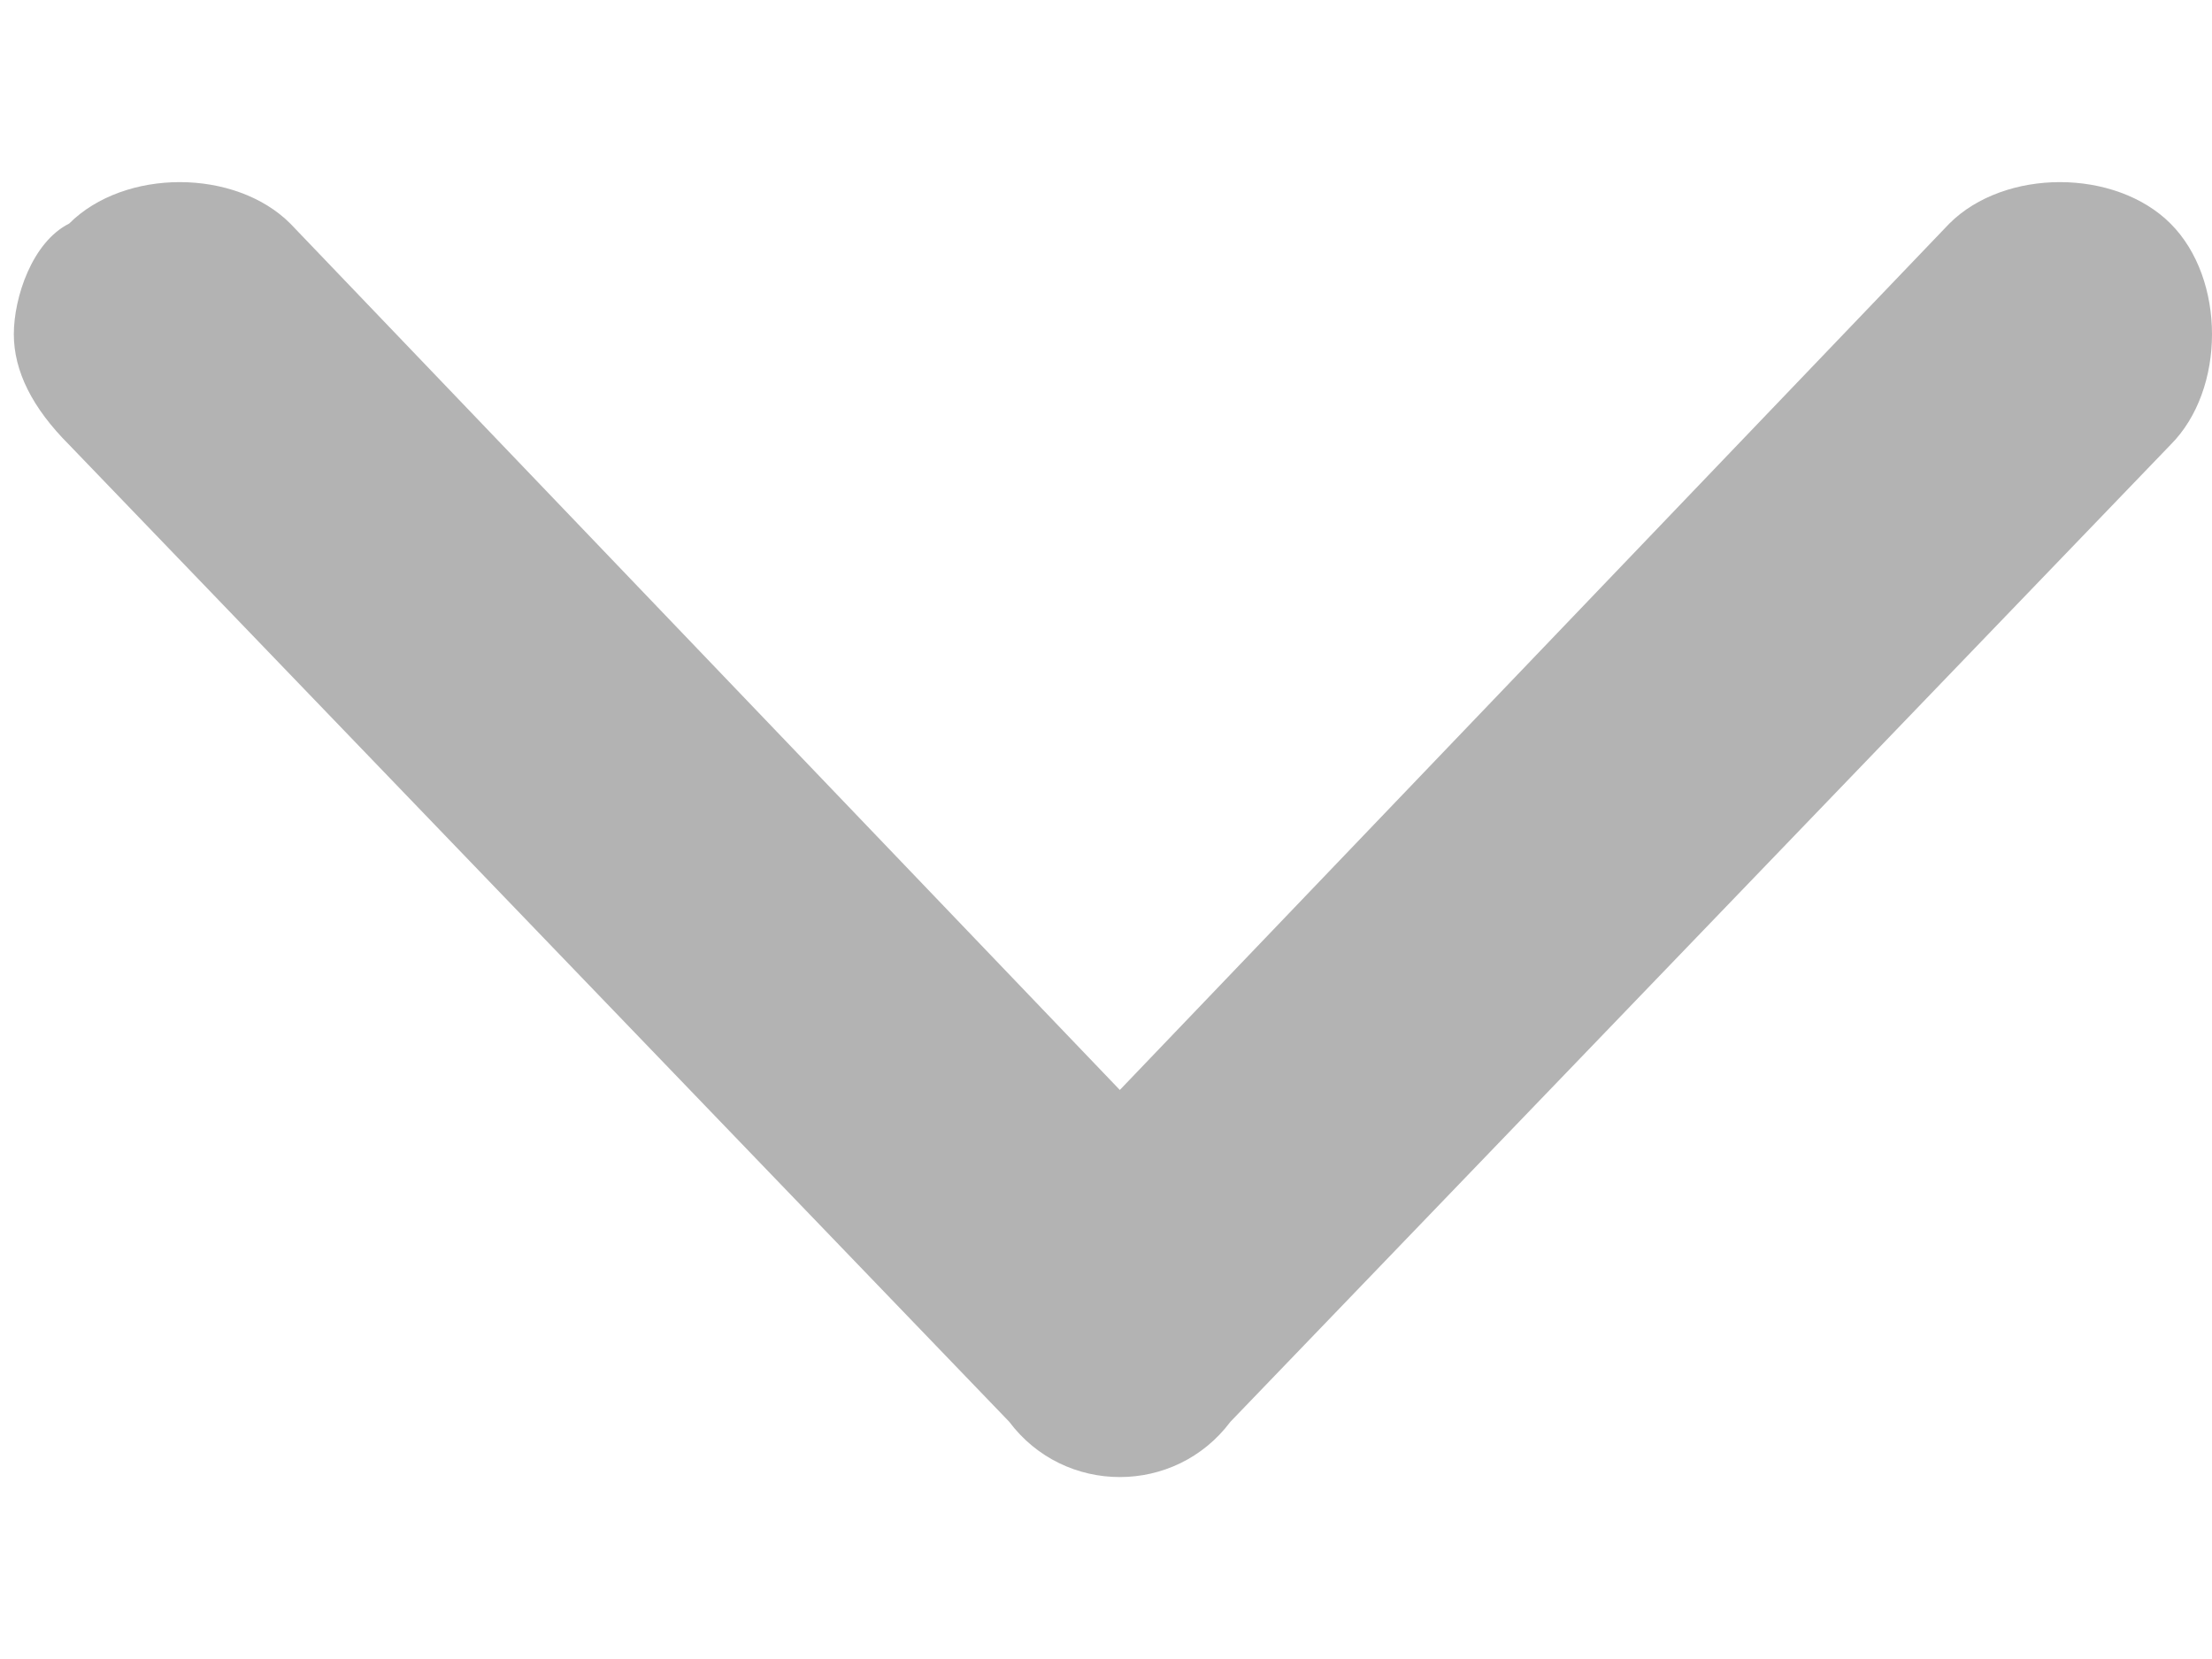
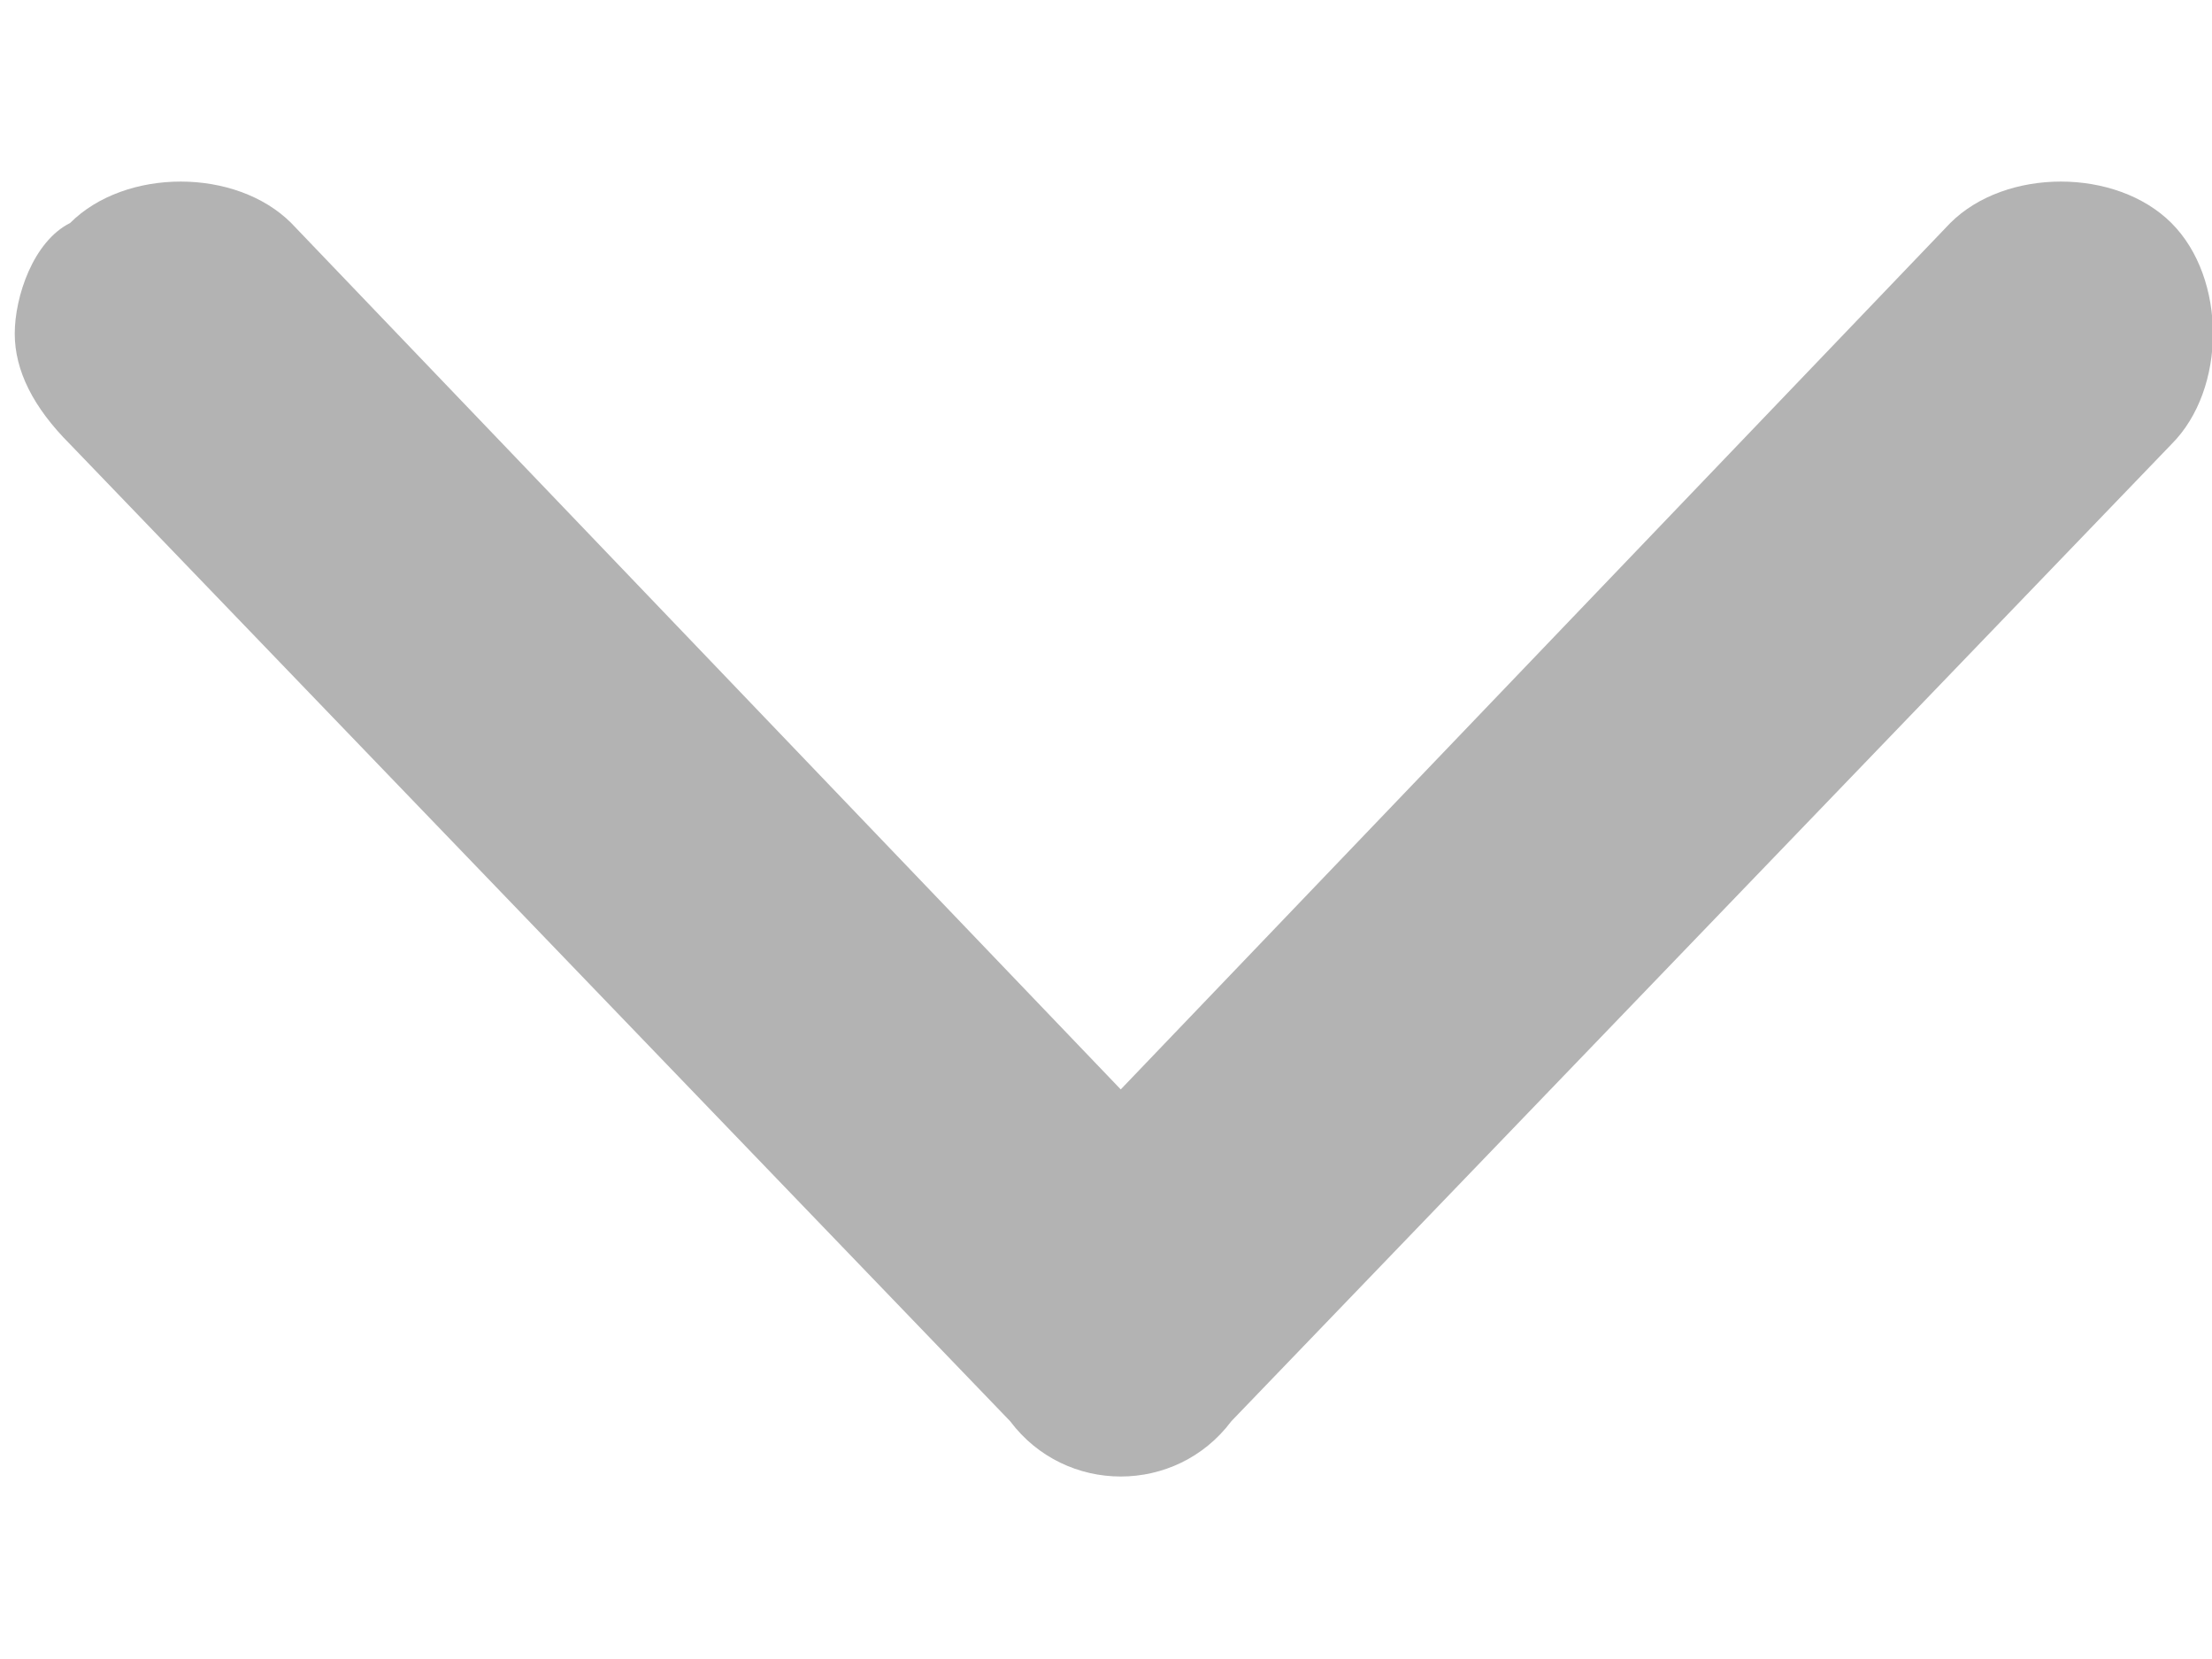
- <svg xmlns="http://www.w3.org/2000/svg" width="12" height="9" viewBox="0 0 12 9" fill="none">
-   <path d="M6.675 7.713L11.775 2.413C12.075 2.113 12.075 1.513 11.775 1.213C11.475 0.913 10.875 0.913 10.575 1.213L6.075 5.913L1.575 1.213C1.275 0.913 0.675 0.913 0.375 1.213C0.175 1.313 0.075 1.613 0.075 1.813C0.075 2.013 0.175 2.213 0.375 2.413L5.475 7.713C5.775 8.113 6.375 8.113 6.675 7.713Z" fill="black" fill-opacity="0.3" />
+ <svg xmlns="http://www.w3.org/2000/svg" width="12" height="9" fill="none">
+   <path fill="#000" fill-opacity=".3" d="m6.68 7.71 5.1-5.3c.3-.3.3-.9 0-1.2-.3-.3-.9-.3-1.2 0l-4.5 4.7-4.5-4.7c-.3-.3-.9-.3-1.2 0-.2.1-.3.4-.3.6 0 .2.1.4.3.6l5.1 5.3c.3.4.9.4 1.2 0Z" />
</svg>
